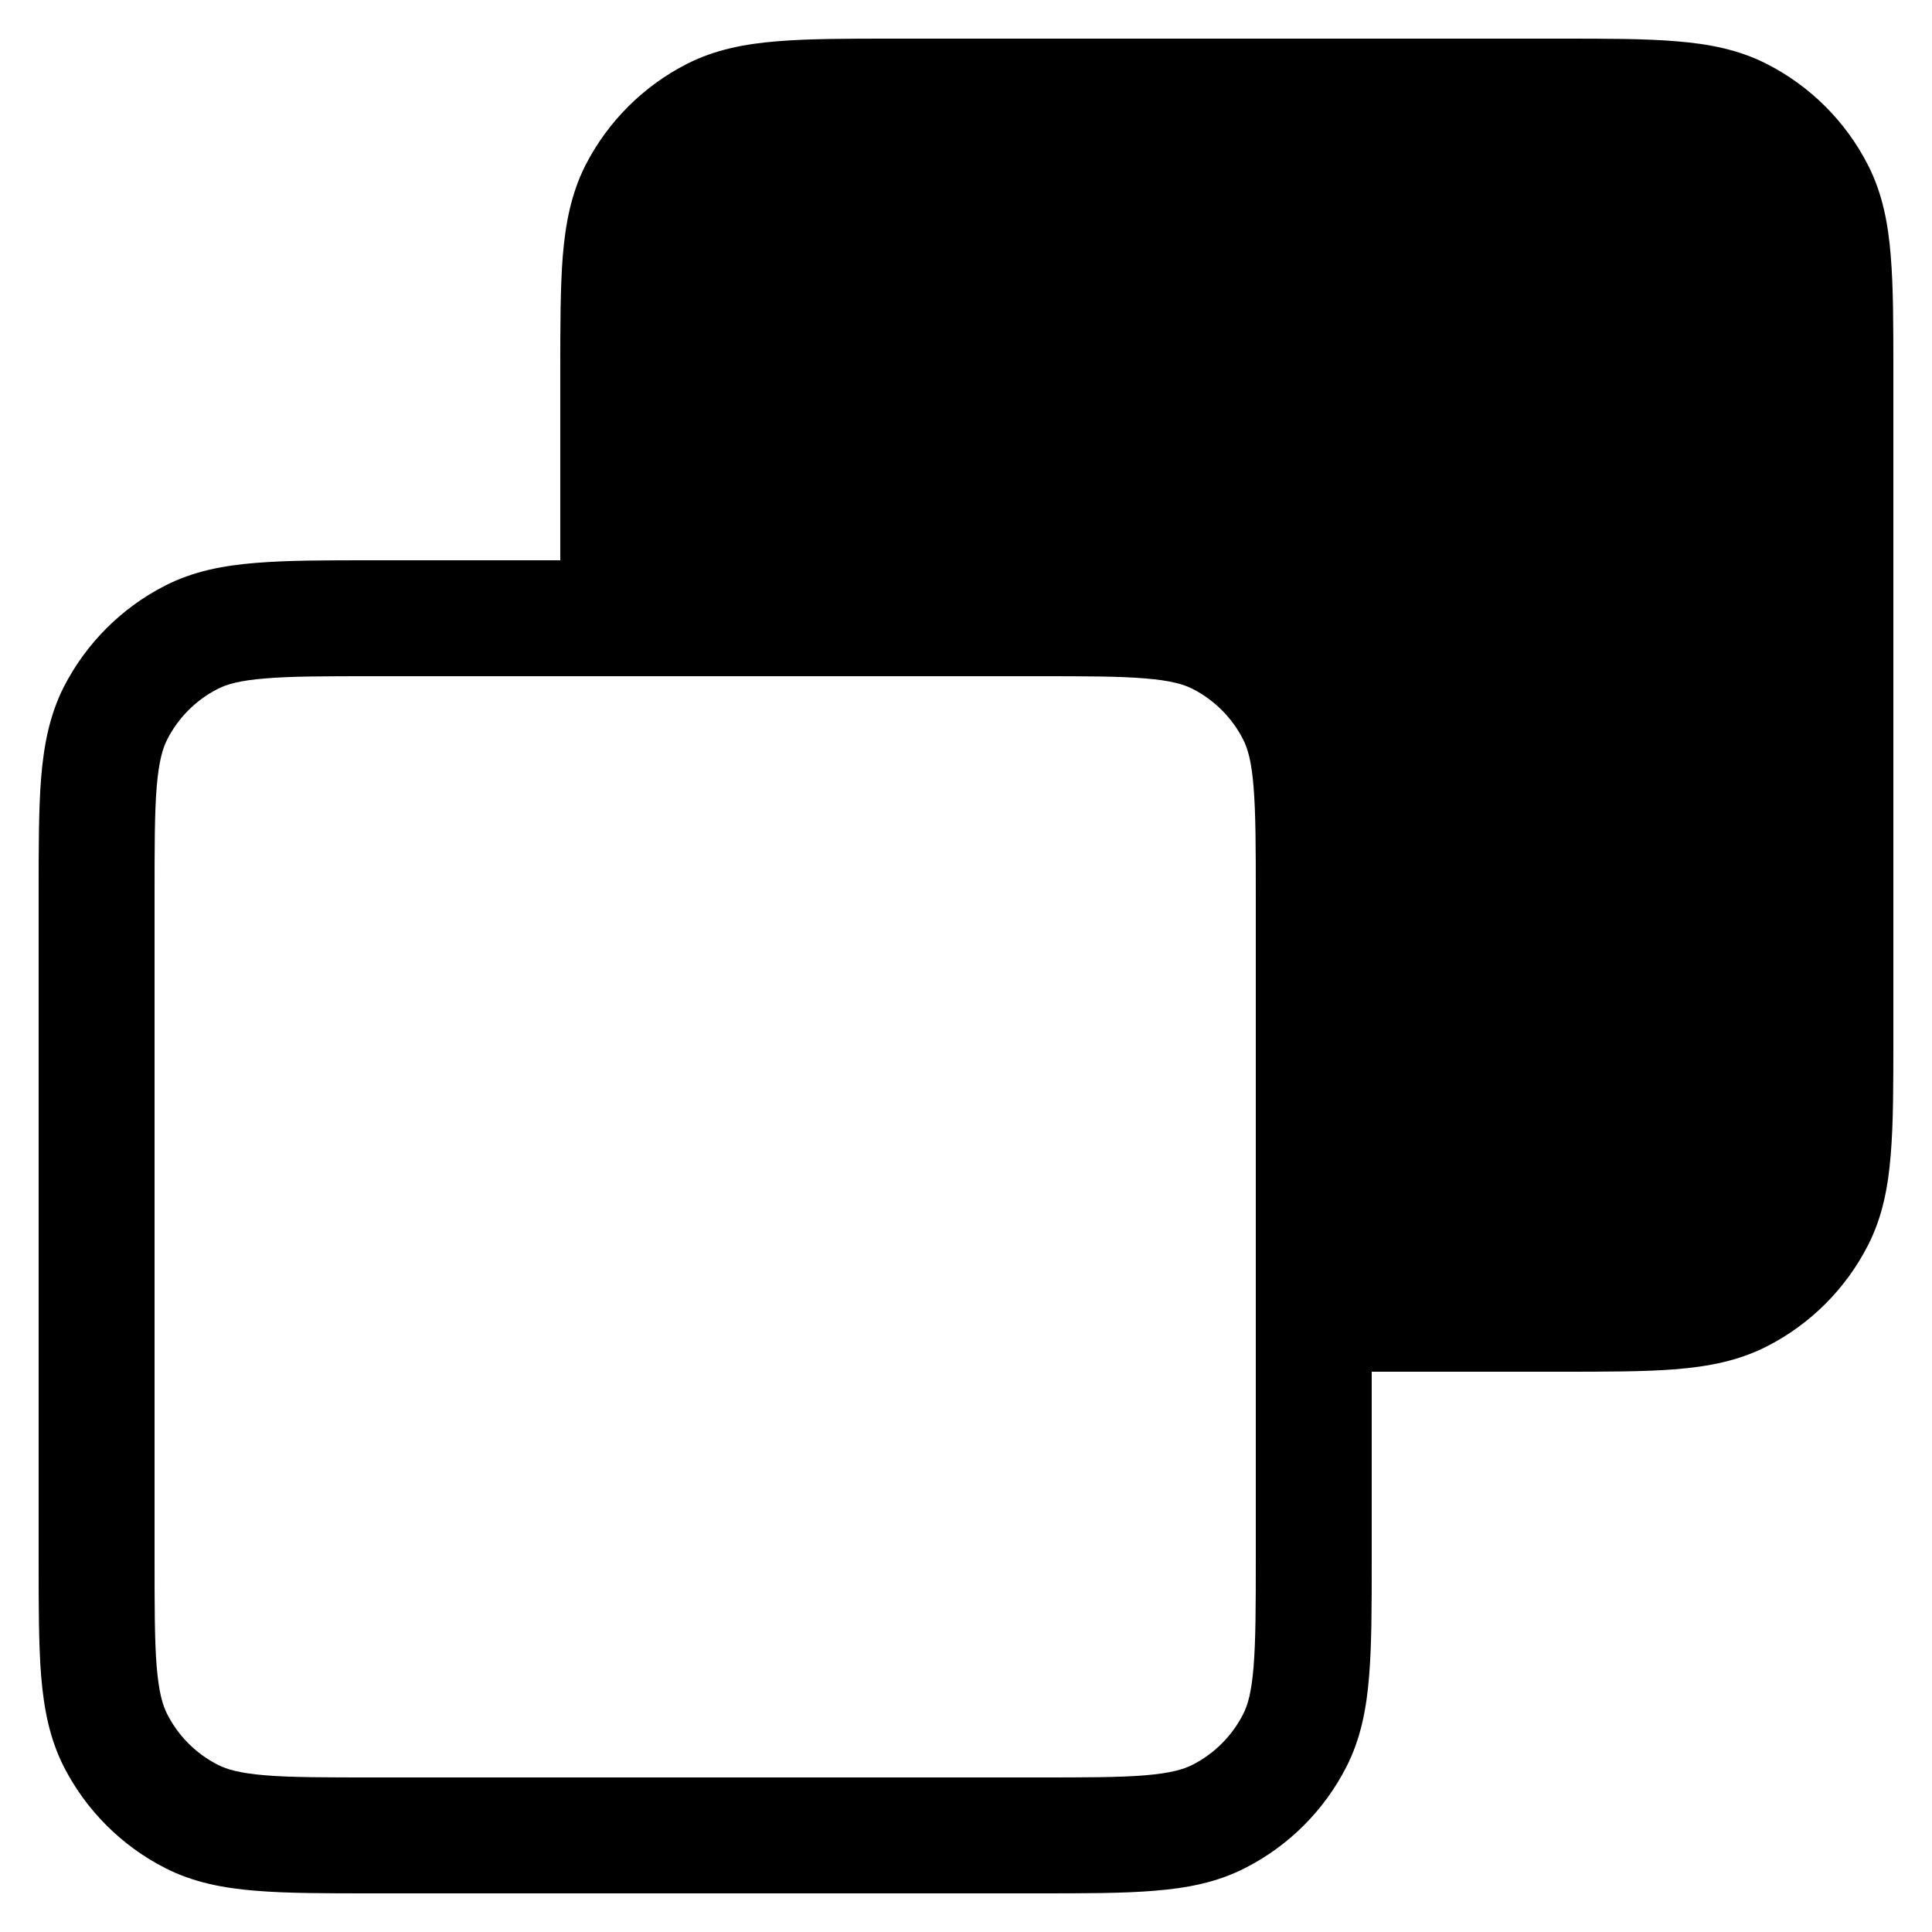
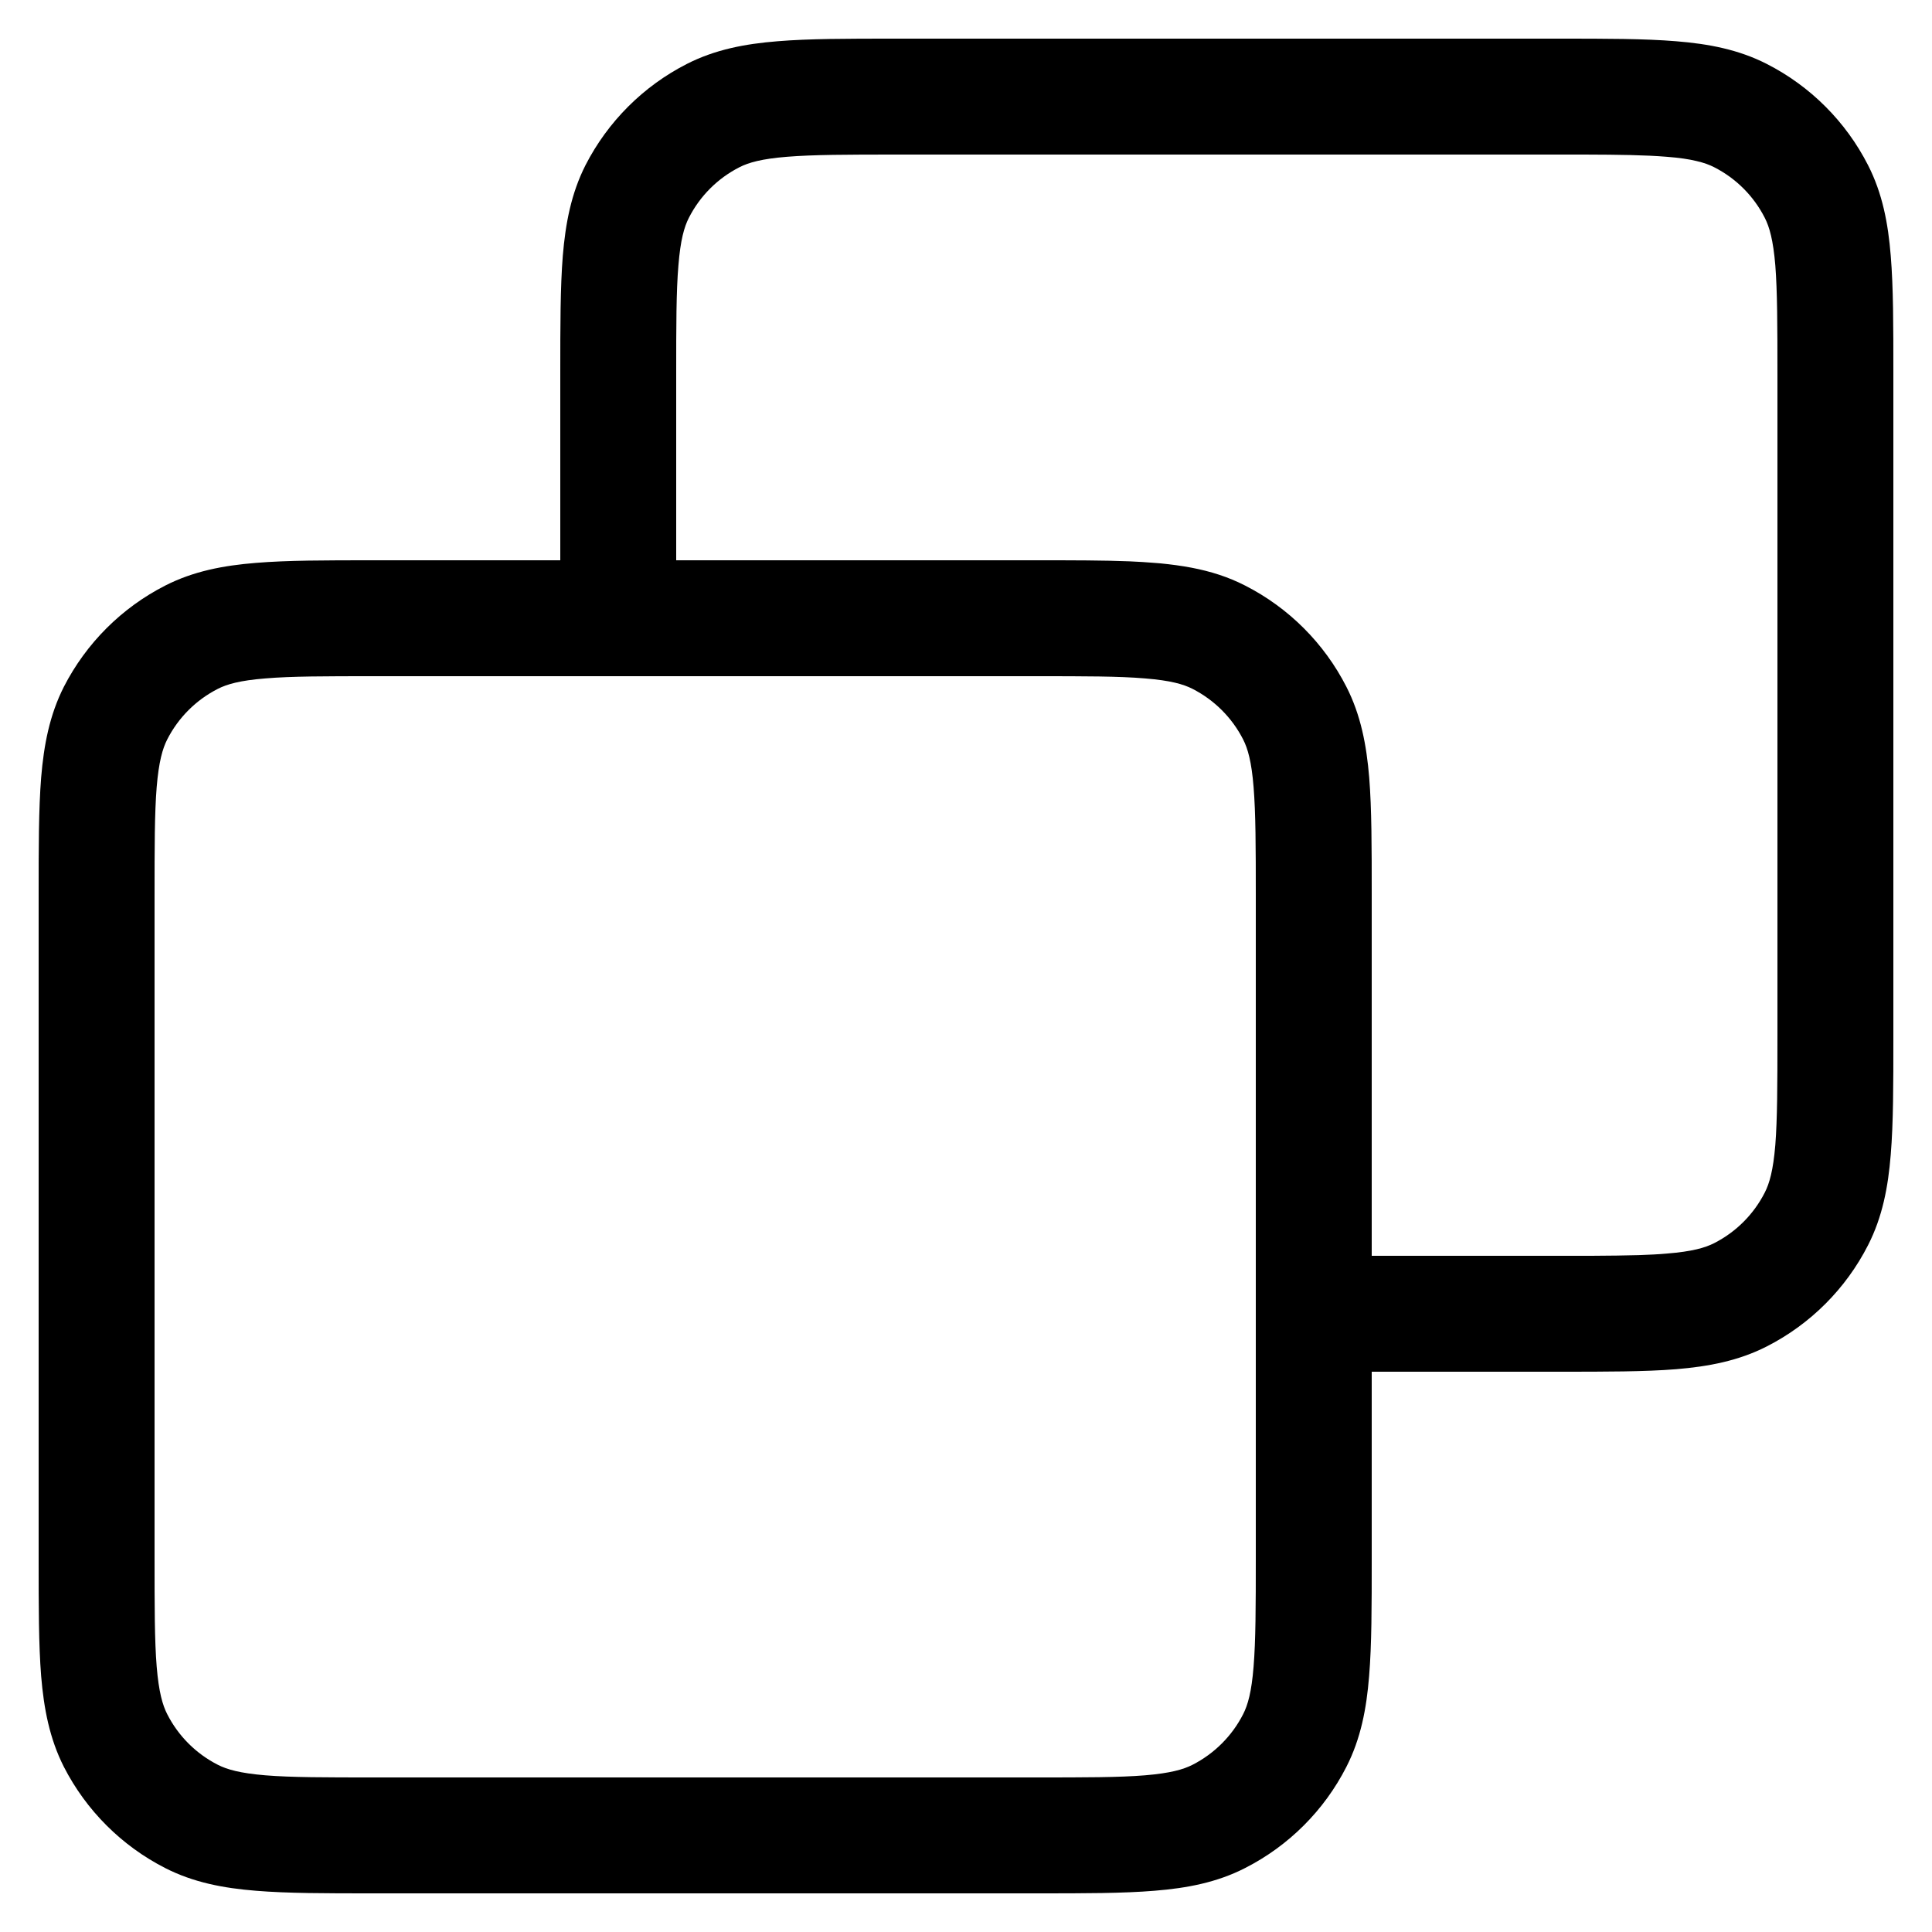
<svg xmlns="http://www.w3.org/2000/svg" width="20" height="20" viewBox="0 0 20 20" fill="none">
-   <path d="M9.255 0.4H16.145C16.628 0.4 17.026 0.4 17.351 0.427C17.688 0.454 17.998 0.513 18.29 0.662C18.741 0.892 19.108 1.259 19.338 1.71C19.487 2.002 19.546 2.312 19.573 2.649C19.6 2.974 19.6 3.372 19.6 3.855V10.745C19.6 11.228 19.6 11.626 19.573 11.951C19.546 12.288 19.487 12.598 19.338 12.89C19.108 13.341 18.741 13.708 18.29 13.938C17.998 14.087 17.688 14.146 17.351 14.174C17.026 14.2 16.628 14.2 16.145 14.2H14.2V16.145C14.2 16.628 14.2 17.026 14.173 17.351C14.146 17.688 14.087 17.998 13.938 18.29C13.708 18.741 13.341 19.108 12.889 19.338C12.598 19.487 12.288 19.546 11.951 19.573C11.626 19.6 11.228 19.6 10.745 19.6H3.855C3.372 19.6 2.974 19.6 2.649 19.573C2.312 19.546 2.002 19.487 1.71 19.338C1.259 19.108 0.892 18.741 0.661 18.29C0.513 17.998 0.454 17.688 0.426 17.351C0.4 17.026 0.4 16.628 0.4 16.145V9.255C0.4 8.772 0.4 8.374 0.426 8.049C0.454 7.712 0.513 7.402 0.661 7.11C0.892 6.659 1.259 6.292 1.71 6.062C2.002 5.913 2.312 5.854 2.649 5.827C2.974 5.8 3.372 5.8 3.855 5.8H5.8V3.855C5.8 3.372 5.8 2.974 5.826 2.649C5.854 2.312 5.913 2.002 6.061 1.71C6.292 1.259 6.659 0.892 7.11 0.662C7.402 0.513 7.712 0.454 8.049 0.427C8.373 0.4 8.772 0.4 9.255 0.4ZM3.88 7C3.366 7 3.017 7 2.747 7.023C2.483 7.044 2.349 7.083 2.255 7.131C2.029 7.246 1.846 7.429 1.731 7.655C1.683 7.749 1.644 7.884 1.622 8.147C1.6 8.417 1.6 8.766 1.6 9.28V16.12C1.6 16.634 1.6 16.983 1.622 17.253C1.644 17.517 1.683 17.651 1.731 17.745C1.846 17.971 2.029 18.154 2.255 18.269C2.349 18.317 2.483 18.356 2.747 18.378C3.017 18.4 3.366 18.4 3.88 18.4H10.72C11.234 18.4 11.583 18.4 11.853 18.378C12.116 18.356 12.251 18.317 12.345 18.269C12.57 18.154 12.754 17.971 12.869 17.745C12.917 17.651 12.956 17.517 12.977 17.253C12.999 16.983 13 16.634 13 16.12V9.28C13 8.766 12.999 8.417 12.977 8.147C12.956 7.884 12.917 7.749 12.869 7.655C12.754 7.429 12.57 7.246 12.345 7.131C12.251 7.083 12.116 7.044 11.853 7.023C11.583 7 11.234 7 10.72 7H3.88ZM14.2 13V9.255C14.2 8.772 14.2 8.374 14.173 8.049C14.146 7.712 14.087 7.402 13.938 7.11C13.708 6.659 13.341 6.292 12.889 6.062C12.598 5.913 12.288 5.854 11.951 5.827C11.626 5.8 11.228 5.8 10.745 5.8H7V3.88C7 3.366 7 3.017 7.022 2.747C7.044 2.484 7.083 2.349 7.131 2.255C7.246 2.029 7.429 1.846 7.655 1.731C7.749 1.683 7.883 1.644 8.146 1.623C8.417 1.6 8.766 1.6 9.28 1.6H16.12C16.634 1.6 16.983 1.6 17.253 1.623C17.516 1.644 17.651 1.683 17.745 1.731C17.971 1.846 18.154 2.029 18.269 2.255C18.317 2.349 18.356 2.484 18.377 2.747C18.399 3.017 18.4 3.366 18.4 3.88V10.72C18.4 11.234 18.399 11.583 18.377 11.853C18.356 12.117 18.317 12.251 18.269 12.345C18.154 12.571 17.971 12.754 17.745 12.869C17.651 12.917 17.516 12.956 17.253 12.977C16.983 13 16.634 13 16.12 13H14.2Z" fill="black" />
+   <path d="M16.145 0.4C16.628 0.4 17.026 0.4 17.351 0.427C17.688 0.454 17.998 0.513 18.29 0.662C18.741 0.892 19.108 1.259 19.338 1.71C19.487 2.002 19.546 2.312 19.573 2.649C19.6 2.974 19.6 3.372 19.6 3.855V10.745C19.6 11.228 19.6 11.626 19.573 11.951C19.546 12.288 19.487 12.598 19.338 12.89C19.108 13.341 18.741 13.708 18.29 13.938C17.998 14.087 17.688 14.146 17.351 14.174C17.026 14.2 16.628 14.2 16.145 14.2H14.2V16.145C14.2 16.628 14.2 17.026 14.173 17.351C14.146 17.688 14.087 17.998 13.938 18.29C13.708 18.741 13.341 19.108 12.889 19.338C12.598 19.487 12.288 19.546 11.951 19.573C11.626 19.6 11.228 19.6 10.745 19.6H3.855C3.372 19.6 2.974 19.6 2.649 19.573C2.312 19.546 2.002 19.487 1.71 19.338C1.259 19.108 0.892 18.741 0.661 18.29C0.513 17.998 0.454 17.688 0.426 17.351C0.4 17.026 0.4 16.628 0.4 16.145V9.255C0.4 8.772 0.4 8.374 0.426 8.049C0.454 7.712 0.513 7.402 0.661 7.11C0.892 6.659 1.259 6.292 1.71 6.062C2.002 5.913 2.312 5.854 2.649 5.827C2.974 5.8 3.372 5.8 3.855 5.8H5.8V3.855C5.8 3.372 5.8 2.974 5.826 2.649C5.854 2.312 5.913 2.002 6.061 1.71C6.292 1.259 6.659 0.892 7.11 0.662C7.402 0.513 7.712 0.454 8.049 0.427C8.374 0.4 8.772 0.4 9.255 0.4H16.145ZM2.747 7.023C2.483 7.044 2.349 7.083 2.255 7.131C2.029 7.246 1.846 7.429 1.731 7.655C1.683 7.749 1.644 7.884 1.622 8.147C1.6 8.417 1.6 8.766 1.6 9.28V16.12C1.6 16.634 1.6 16.983 1.622 17.253C1.644 17.517 1.683 17.651 1.731 17.745C1.846 17.971 2.029 18.154 2.255 18.269C2.349 18.317 2.483 18.356 2.747 18.378C3.017 18.4 3.366 18.4 3.88 18.4H10.72C11.234 18.4 11.583 18.4 11.853 18.378C12.116 18.356 12.251 18.317 12.345 18.269C12.57 18.154 12.754 17.971 12.869 17.745C12.917 17.651 12.956 17.517 12.977 17.253C12.999 16.983 13 16.634 13 16.12V9.28C13 8.766 12.999 8.417 12.977 8.147C12.956 7.884 12.917 7.749 12.869 7.655C12.754 7.429 12.57 7.246 12.345 7.131C12.251 7.083 12.116 7.044 11.853 7.023C11.583 7 11.234 7 10.72 7H3.88C3.366 7 3.017 7 2.747 7.023ZM14.2 13L16.12 13C16.248 13 16.367 13 16.476 13C16.662 12.999 16.822 12.997 16.963 12.993C17.07 12.989 17.166 12.985 17.253 12.977C17.516 12.956 17.651 12.917 17.745 12.869C17.971 12.754 18.154 12.571 18.269 12.345C18.317 12.251 18.356 12.117 18.378 11.853C18.399 11.583 18.4 11.234 18.4 10.72V3.88C18.4 3.366 18.399 3.017 18.378 2.747C18.356 2.484 18.317 2.349 18.269 2.255C18.154 2.029 17.971 1.846 17.745 1.731C17.698 1.707 17.641 1.685 17.562 1.667C17.484 1.648 17.385 1.633 17.253 1.623C17.035 1.605 16.766 1.601 16.4 1.6C16.312 1.6 16.219 1.6 16.12 1.6H9.28C8.766 1.6 8.417 1.601 8.147 1.623C7.884 1.644 7.749 1.683 7.655 1.731C7.429 1.846 7.246 2.029 7.131 2.255C7.083 2.349 7.044 2.484 7.023 2.747C7 3.017 7 3.366 7 3.88V5.8L10.745 5.8C11.107 5.8 11.422 5.8 11.693 5.811C11.784 5.815 11.87 5.82 11.951 5.827V5.827C11.972 5.828 11.993 5.83 12.014 5.832C12.124 5.843 12.232 5.857 12.336 5.877C12.529 5.914 12.713 5.971 12.89 6.062C13.341 6.292 13.708 6.659 13.938 7.11C14.087 7.402 14.146 7.712 14.174 8.049C14.2 8.374 14.2 8.772 14.2 9.255V13Z" fill="black" />
</svg>
